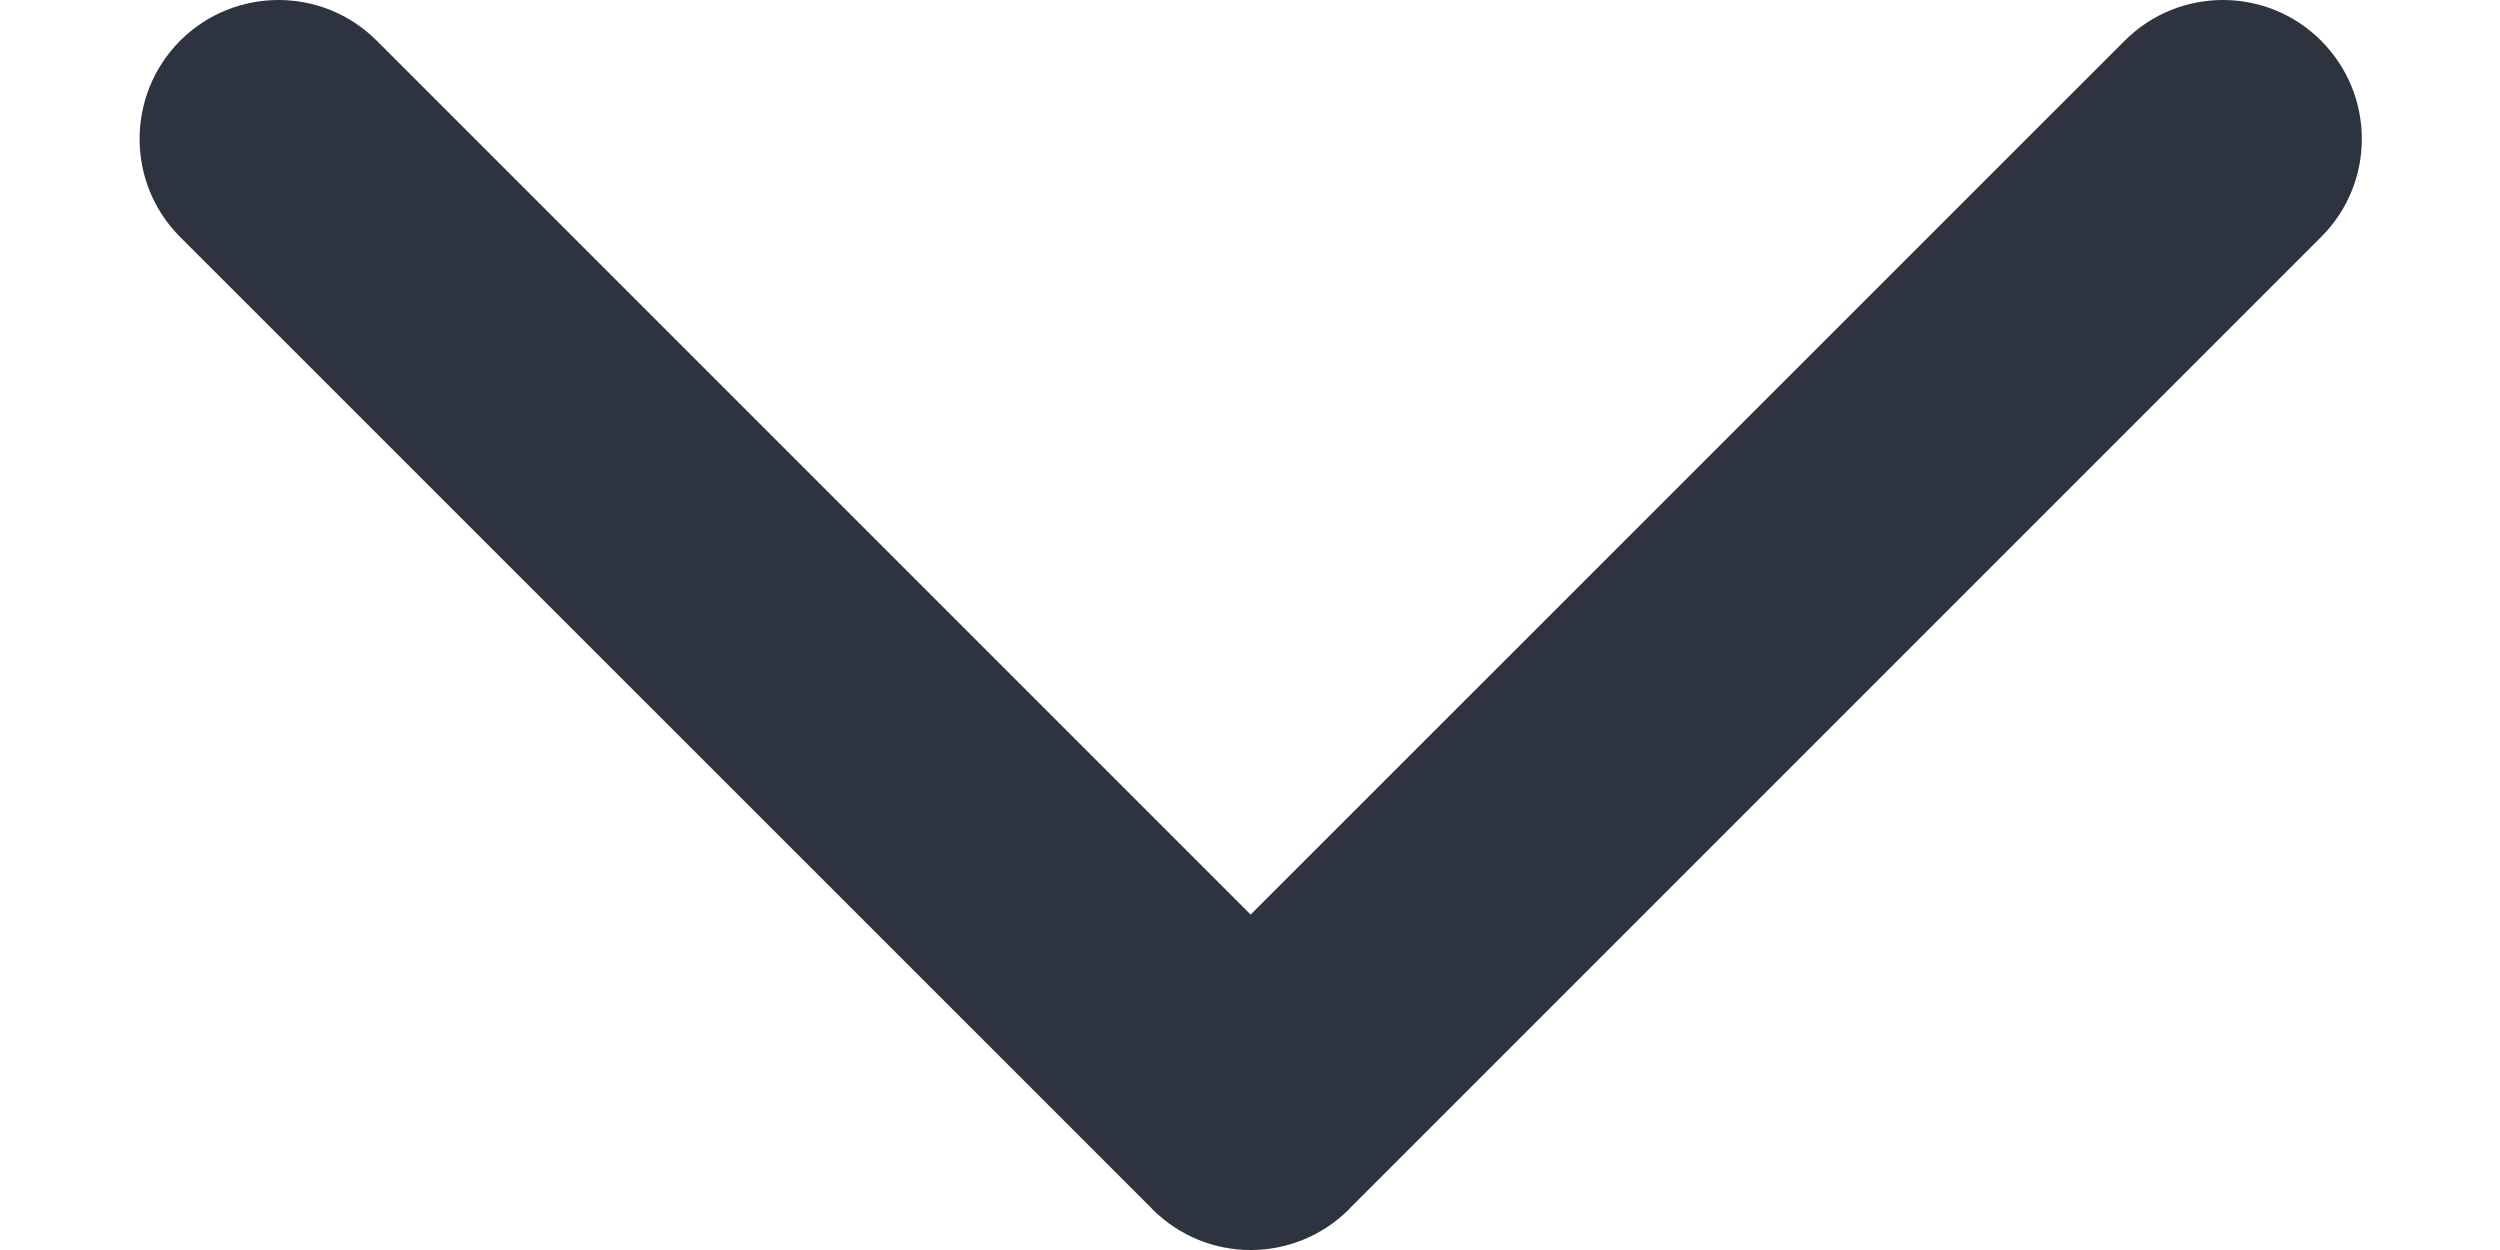
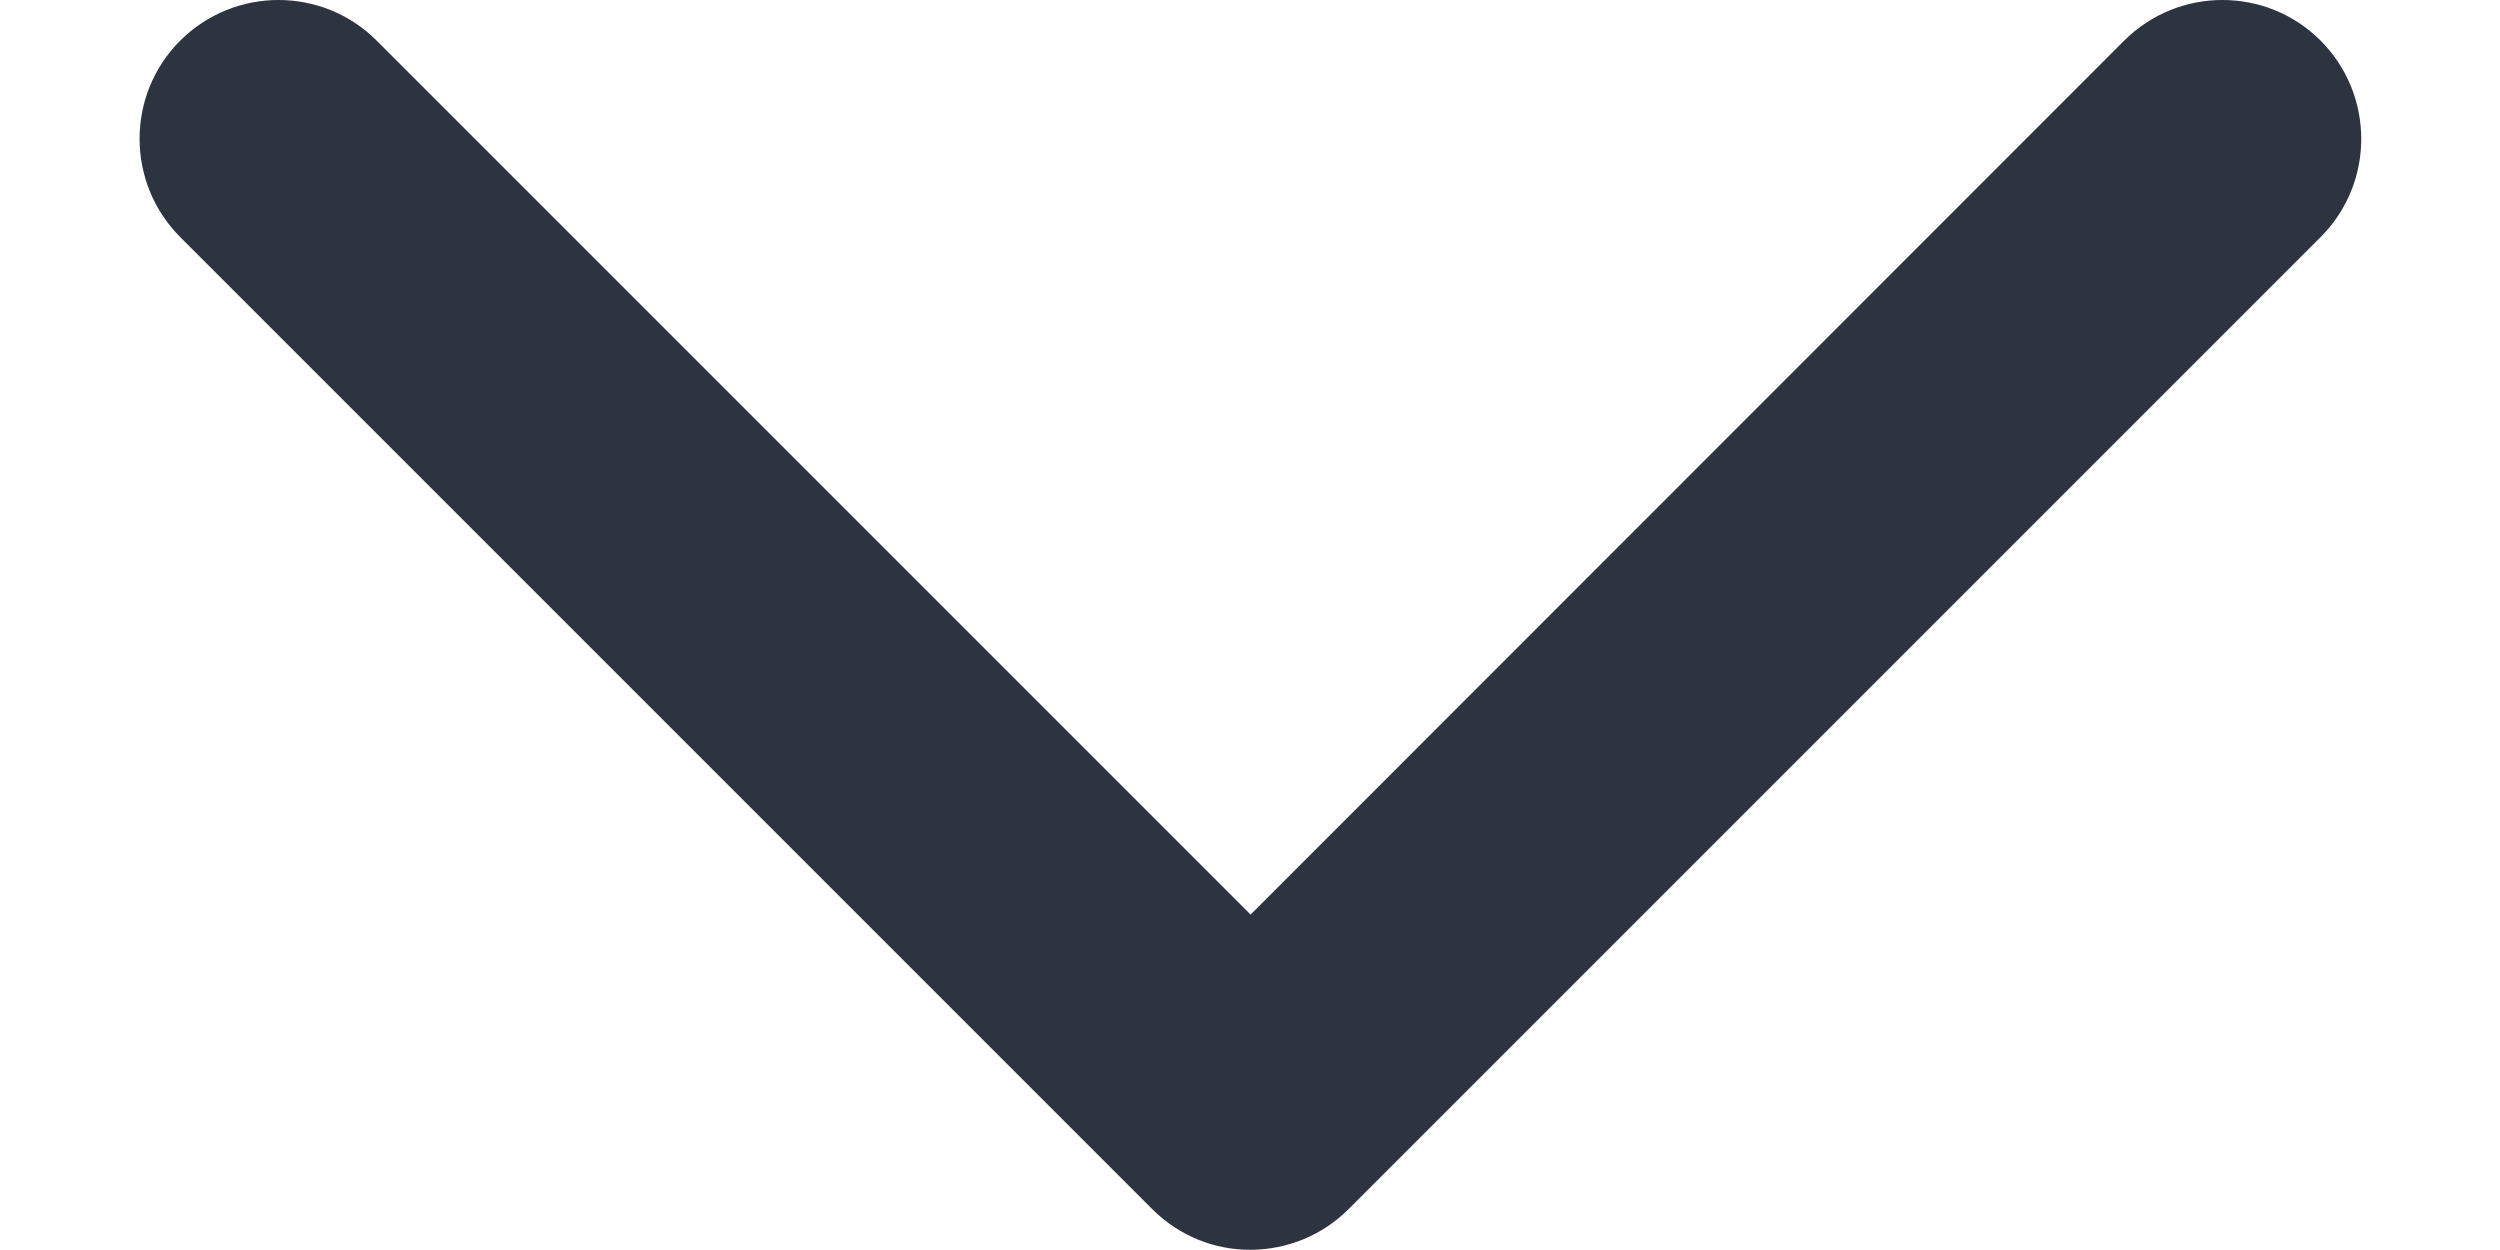
- <svg xmlns="http://www.w3.org/2000/svg" width="12" height="6" viewBox="0 0 12 6" fill="none">
-   <path fill-rule="evenodd" clip-rule="evenodd" d="M1.808 0.195C1.548 -0.065 1.126 -0.065 0.865 0.195C0.605 0.456 0.605 0.878 0.865 1.138L5.526 5.798C5.528 5.801 5.53 5.803 5.532 5.805C5.663 5.935 5.834 6.001 6.005 6C6.175 6 6.345 5.934 6.475 5.805C6.477 5.803 6.479 5.801 6.481 5.798L11.141 1.138C11.402 0.878 11.402 0.456 11.141 0.195C10.881 -0.065 10.459 -0.065 10.199 0.195L6.003 4.39L1.808 0.195Z" fill="#2D3440" />
+ <svg xmlns="http://www.w3.org/2000/svg" width="12" height="6" fill="none">
+   <path fill-rule="evenodd" clip-rule="evenodd" d="M1.808.195c-.26-.26-.682-.26-.943 0-.26.26-.26.682 0 .943l4.66 4.66a.741.741 0 0 0 .006.006c.131.131.302.196.473.195.17-.001.34-.066.469-.195a.613.613 0 0 0 .006-.006l4.66-4.66c.26-.26.26-.682 0-.943-.26-.26-.682-.26-.943 0L6.003 4.39 1.808.195Z" fill="#2D3440" />
</svg>
